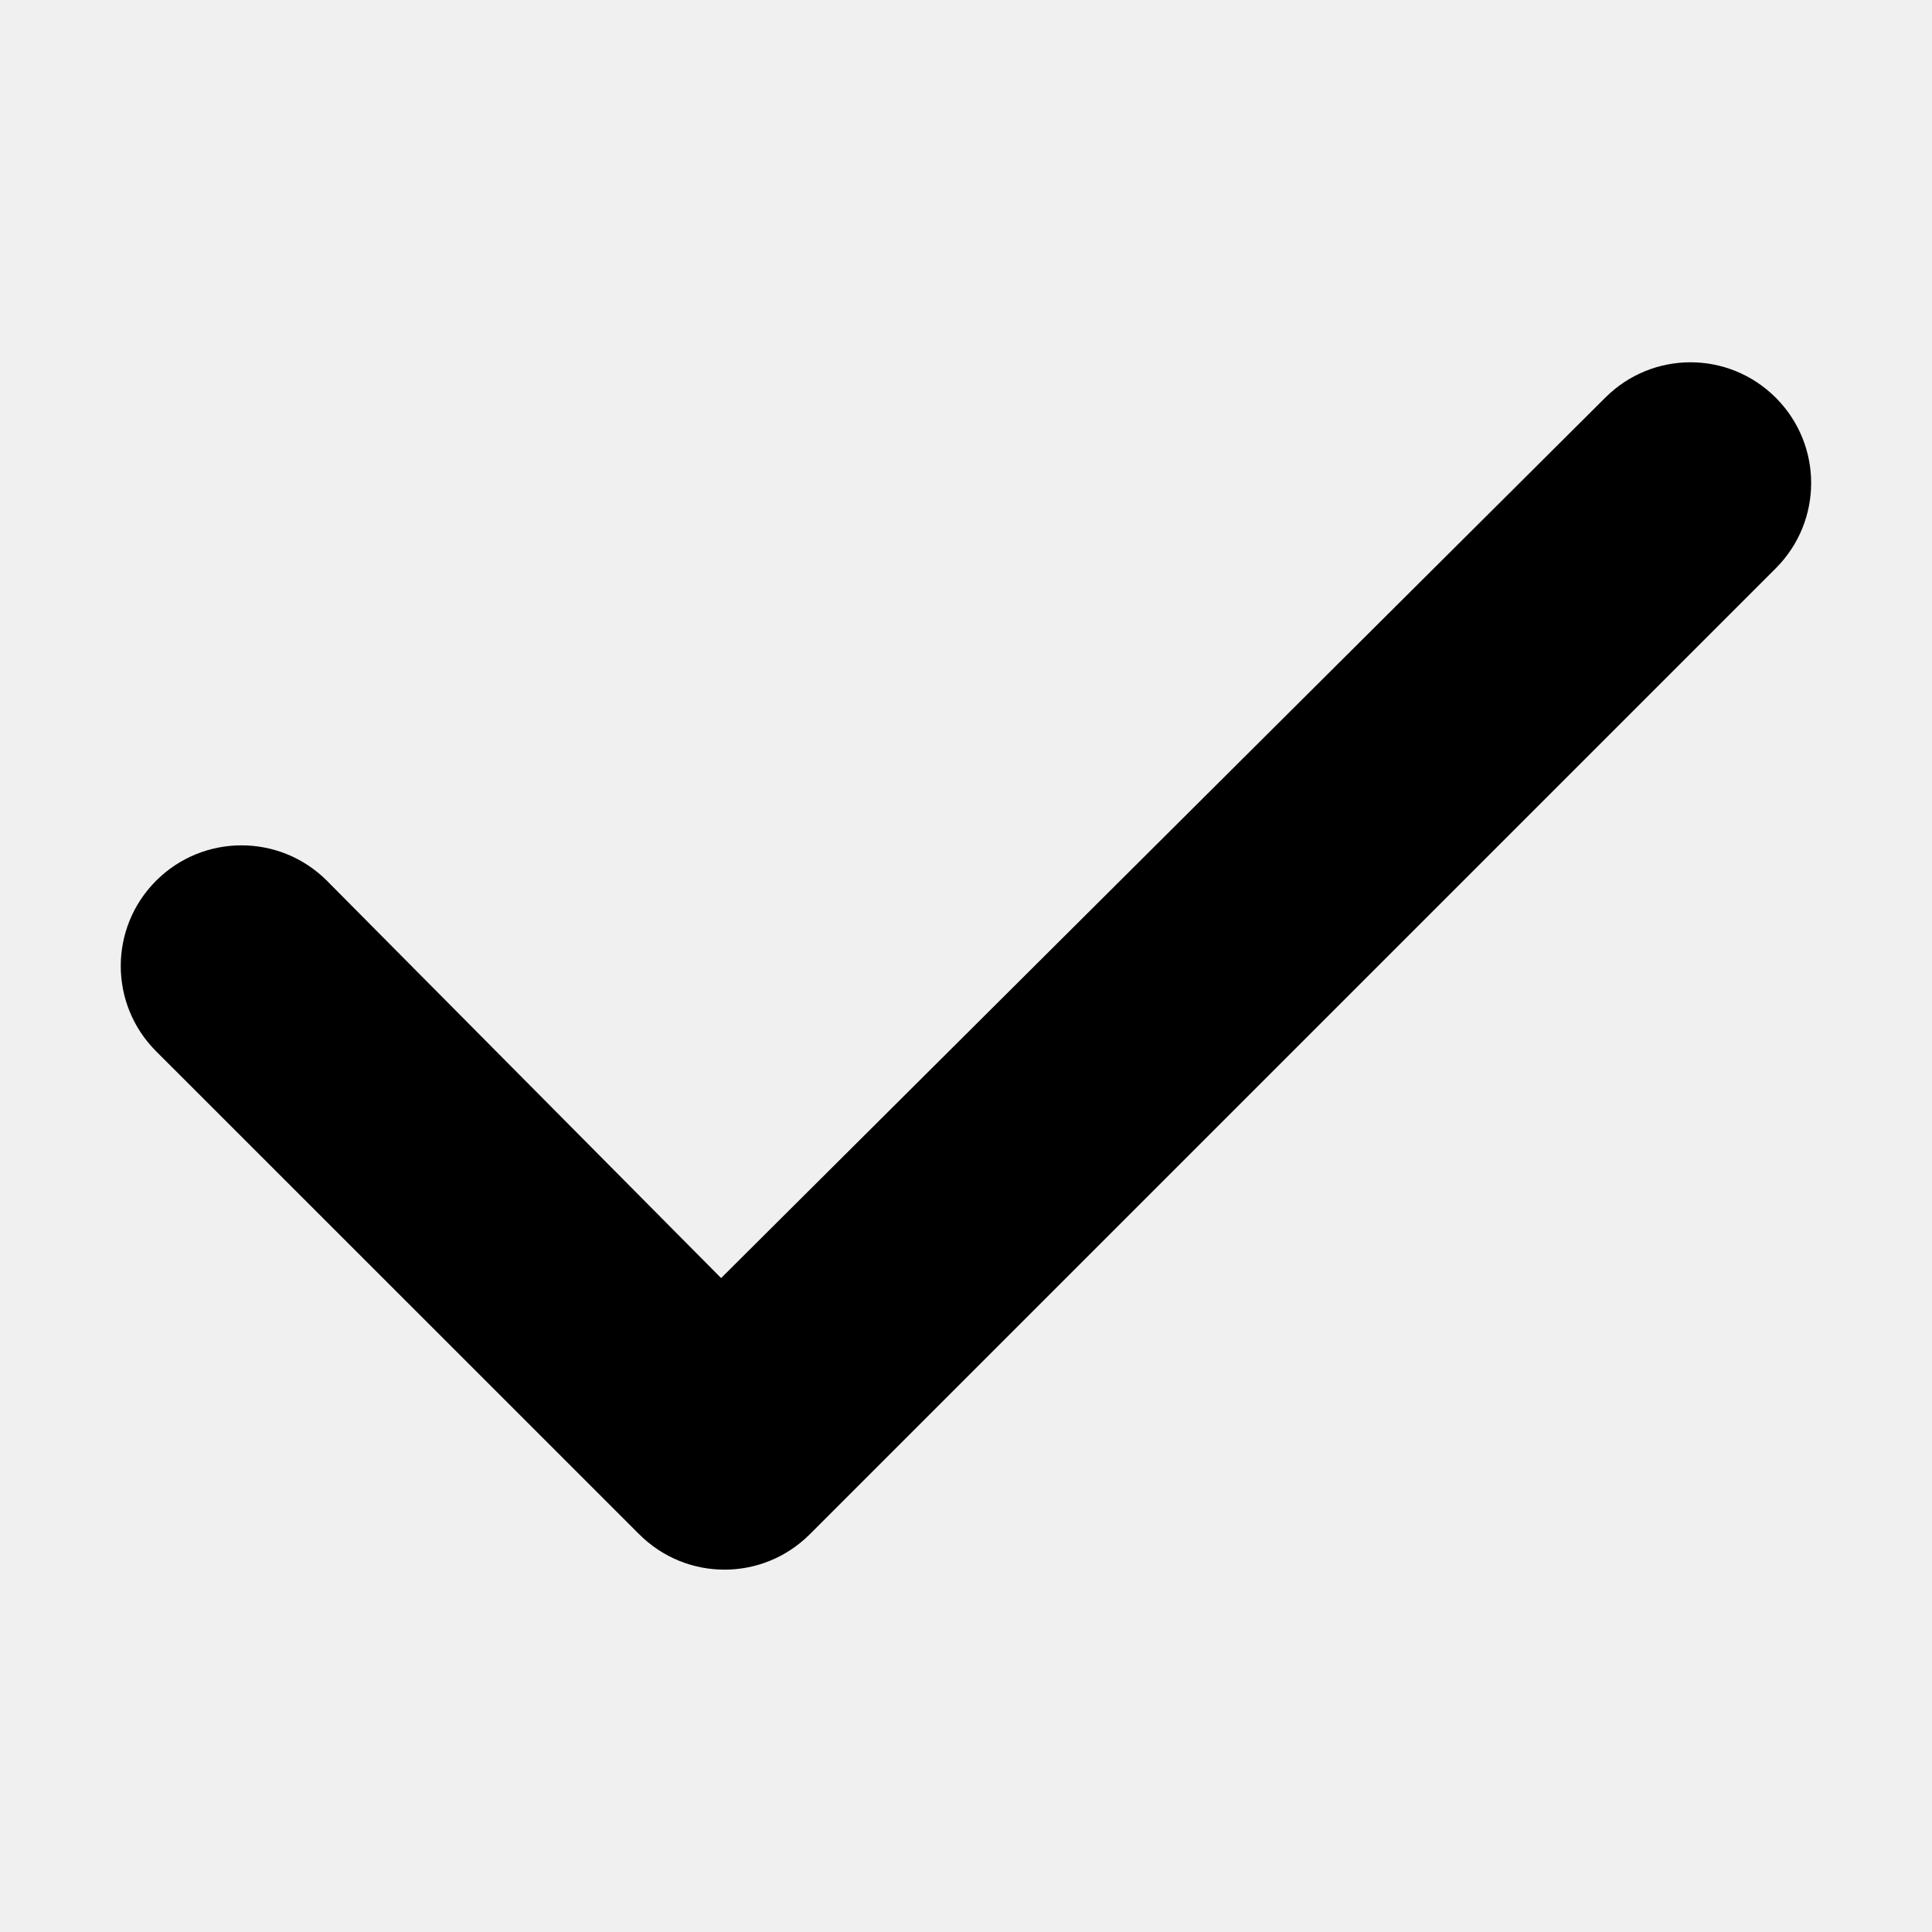
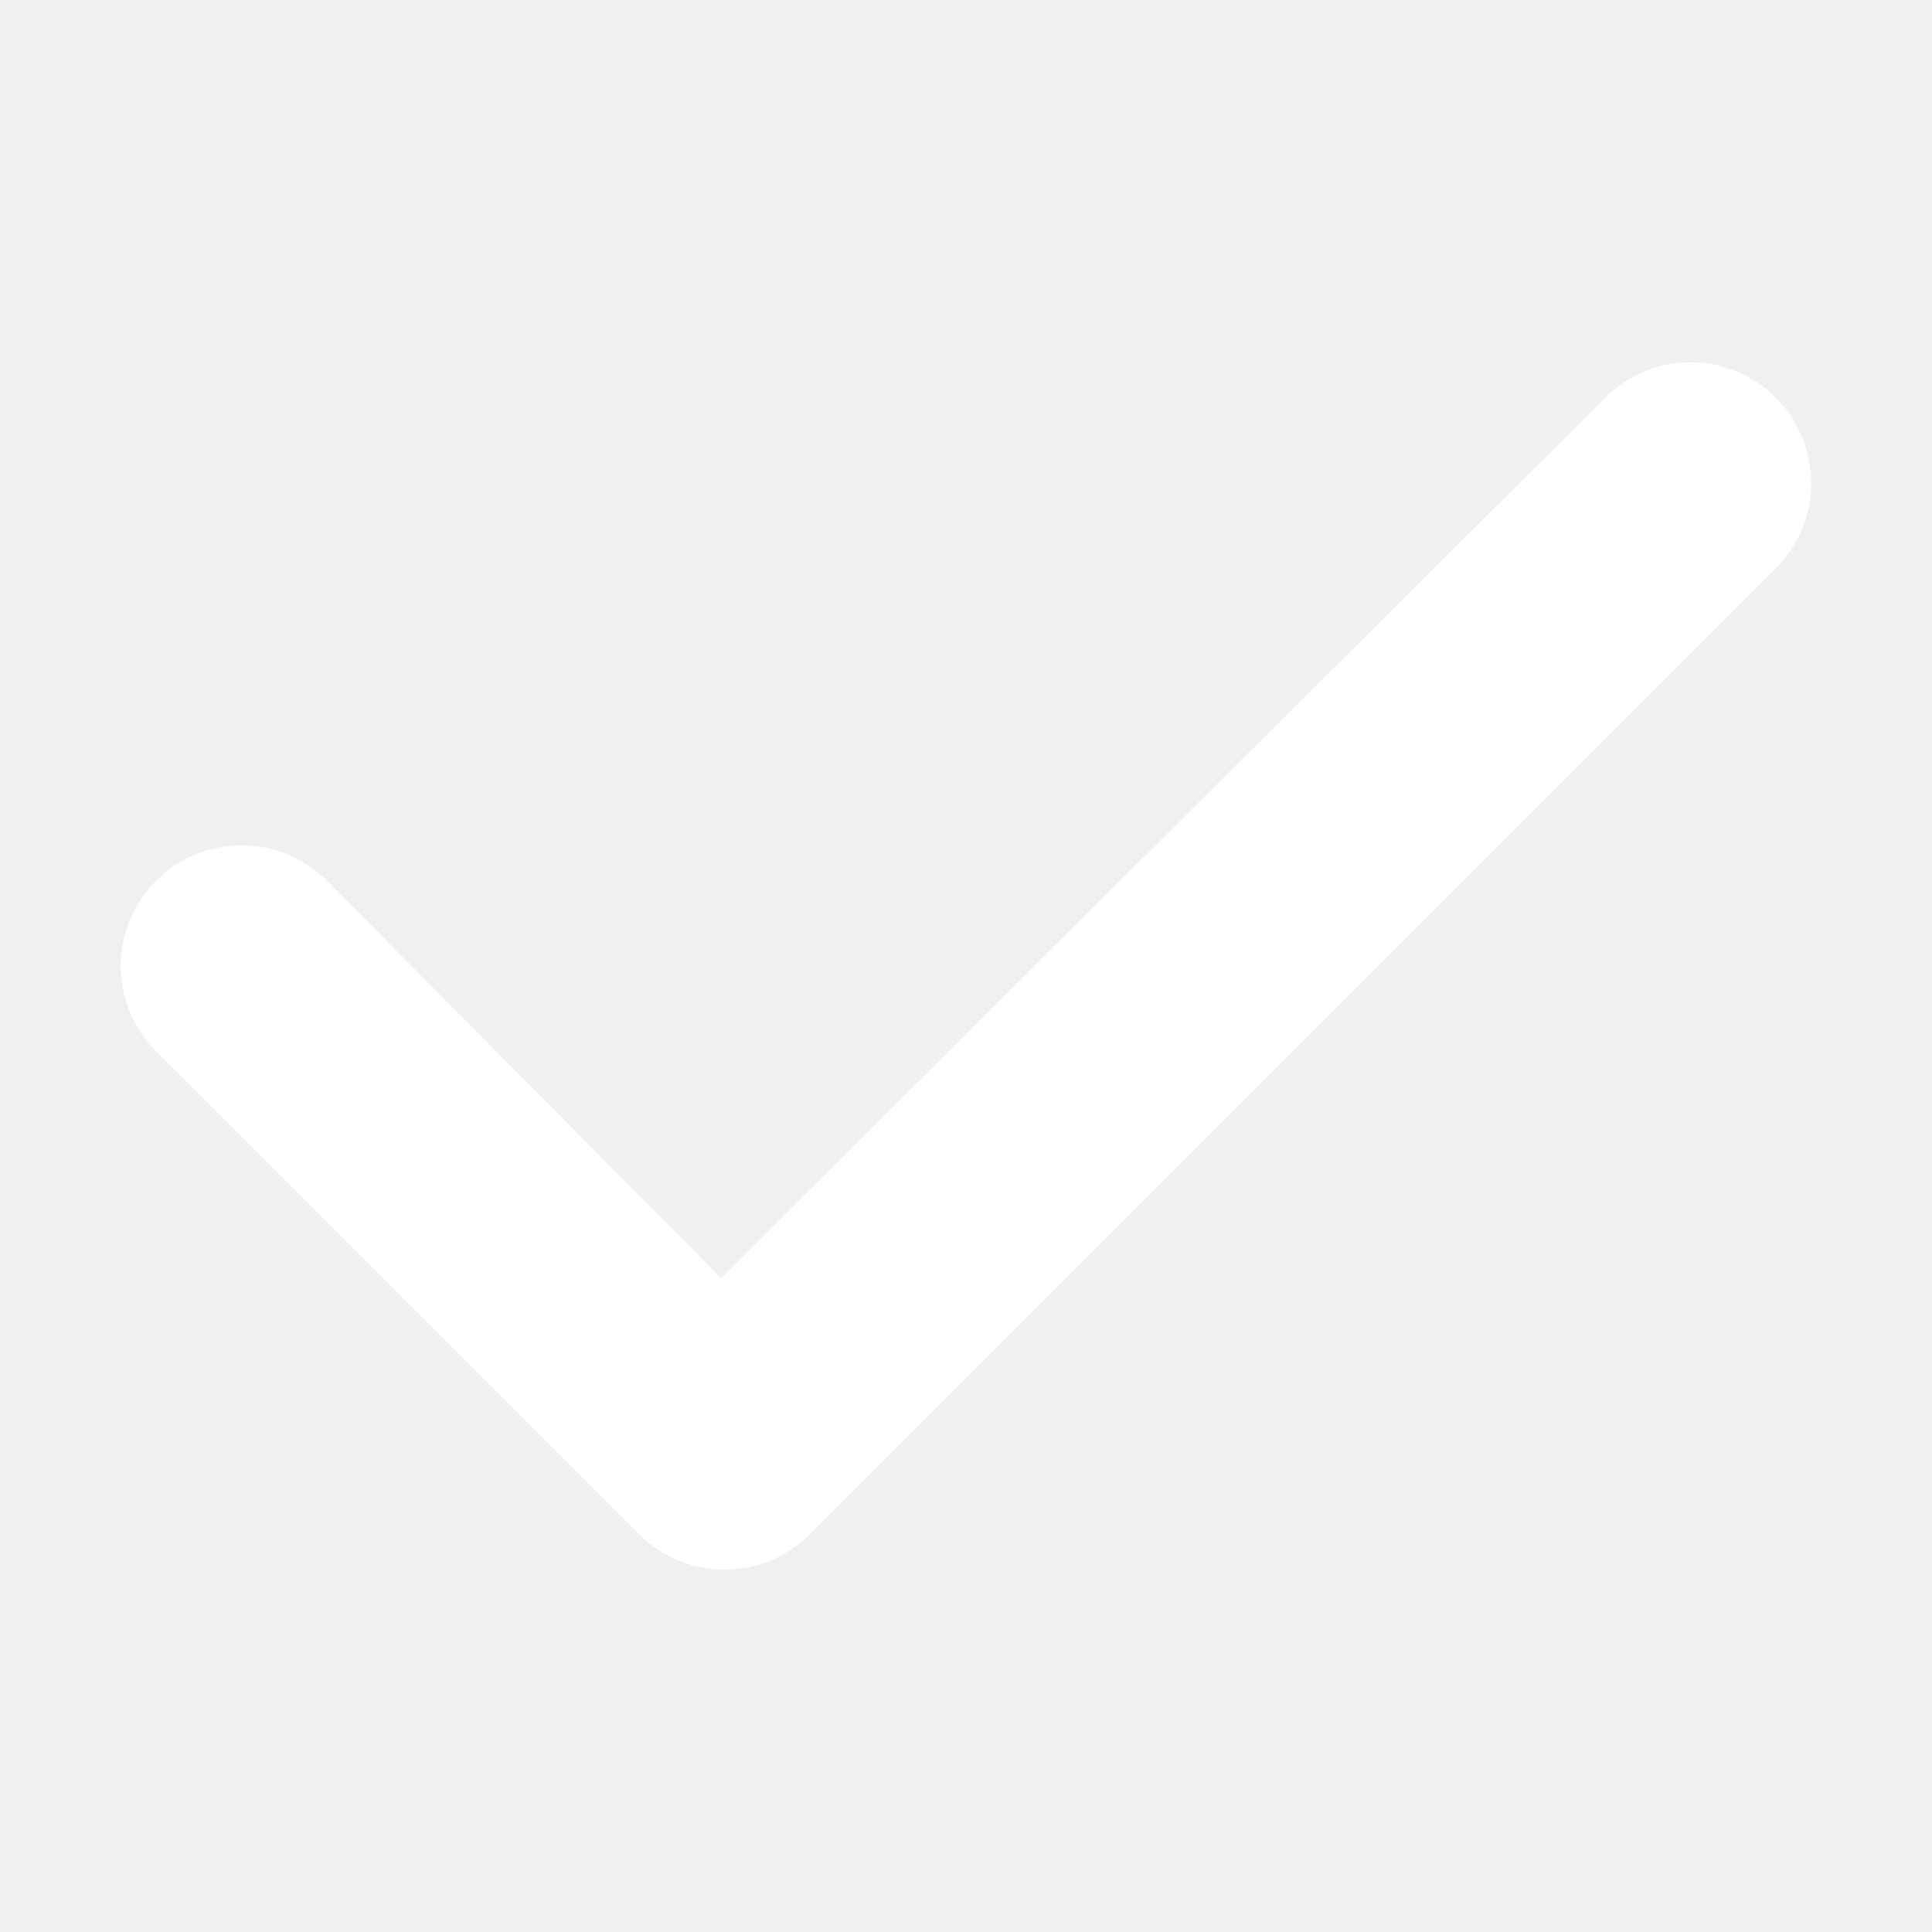
- <svg xmlns="http://www.w3.org/2000/svg" height="16" width="16" viewBox="0 0 448 512">
+ <svg xmlns="http://www.w3.org/2000/svg" fill="white" height="16" width="16" viewBox="0 0 448 512">
  <path d="M438.6 105.4C451.1 117.9 451.1 138.1 438.6 150.6L182.6 406.6C170.1 419.1 149.9 419.1 137.4 406.6L9.372 278.6C-3.124 266.1-3.124 245.9 9.372 233.4C21.87 220.9 42.13 220.9 54.63 233.4L159.1 338.7L393.4 105.4C405.9 92.88 426.1 92.88 438.6 105.4H438.6z" />
</svg>
